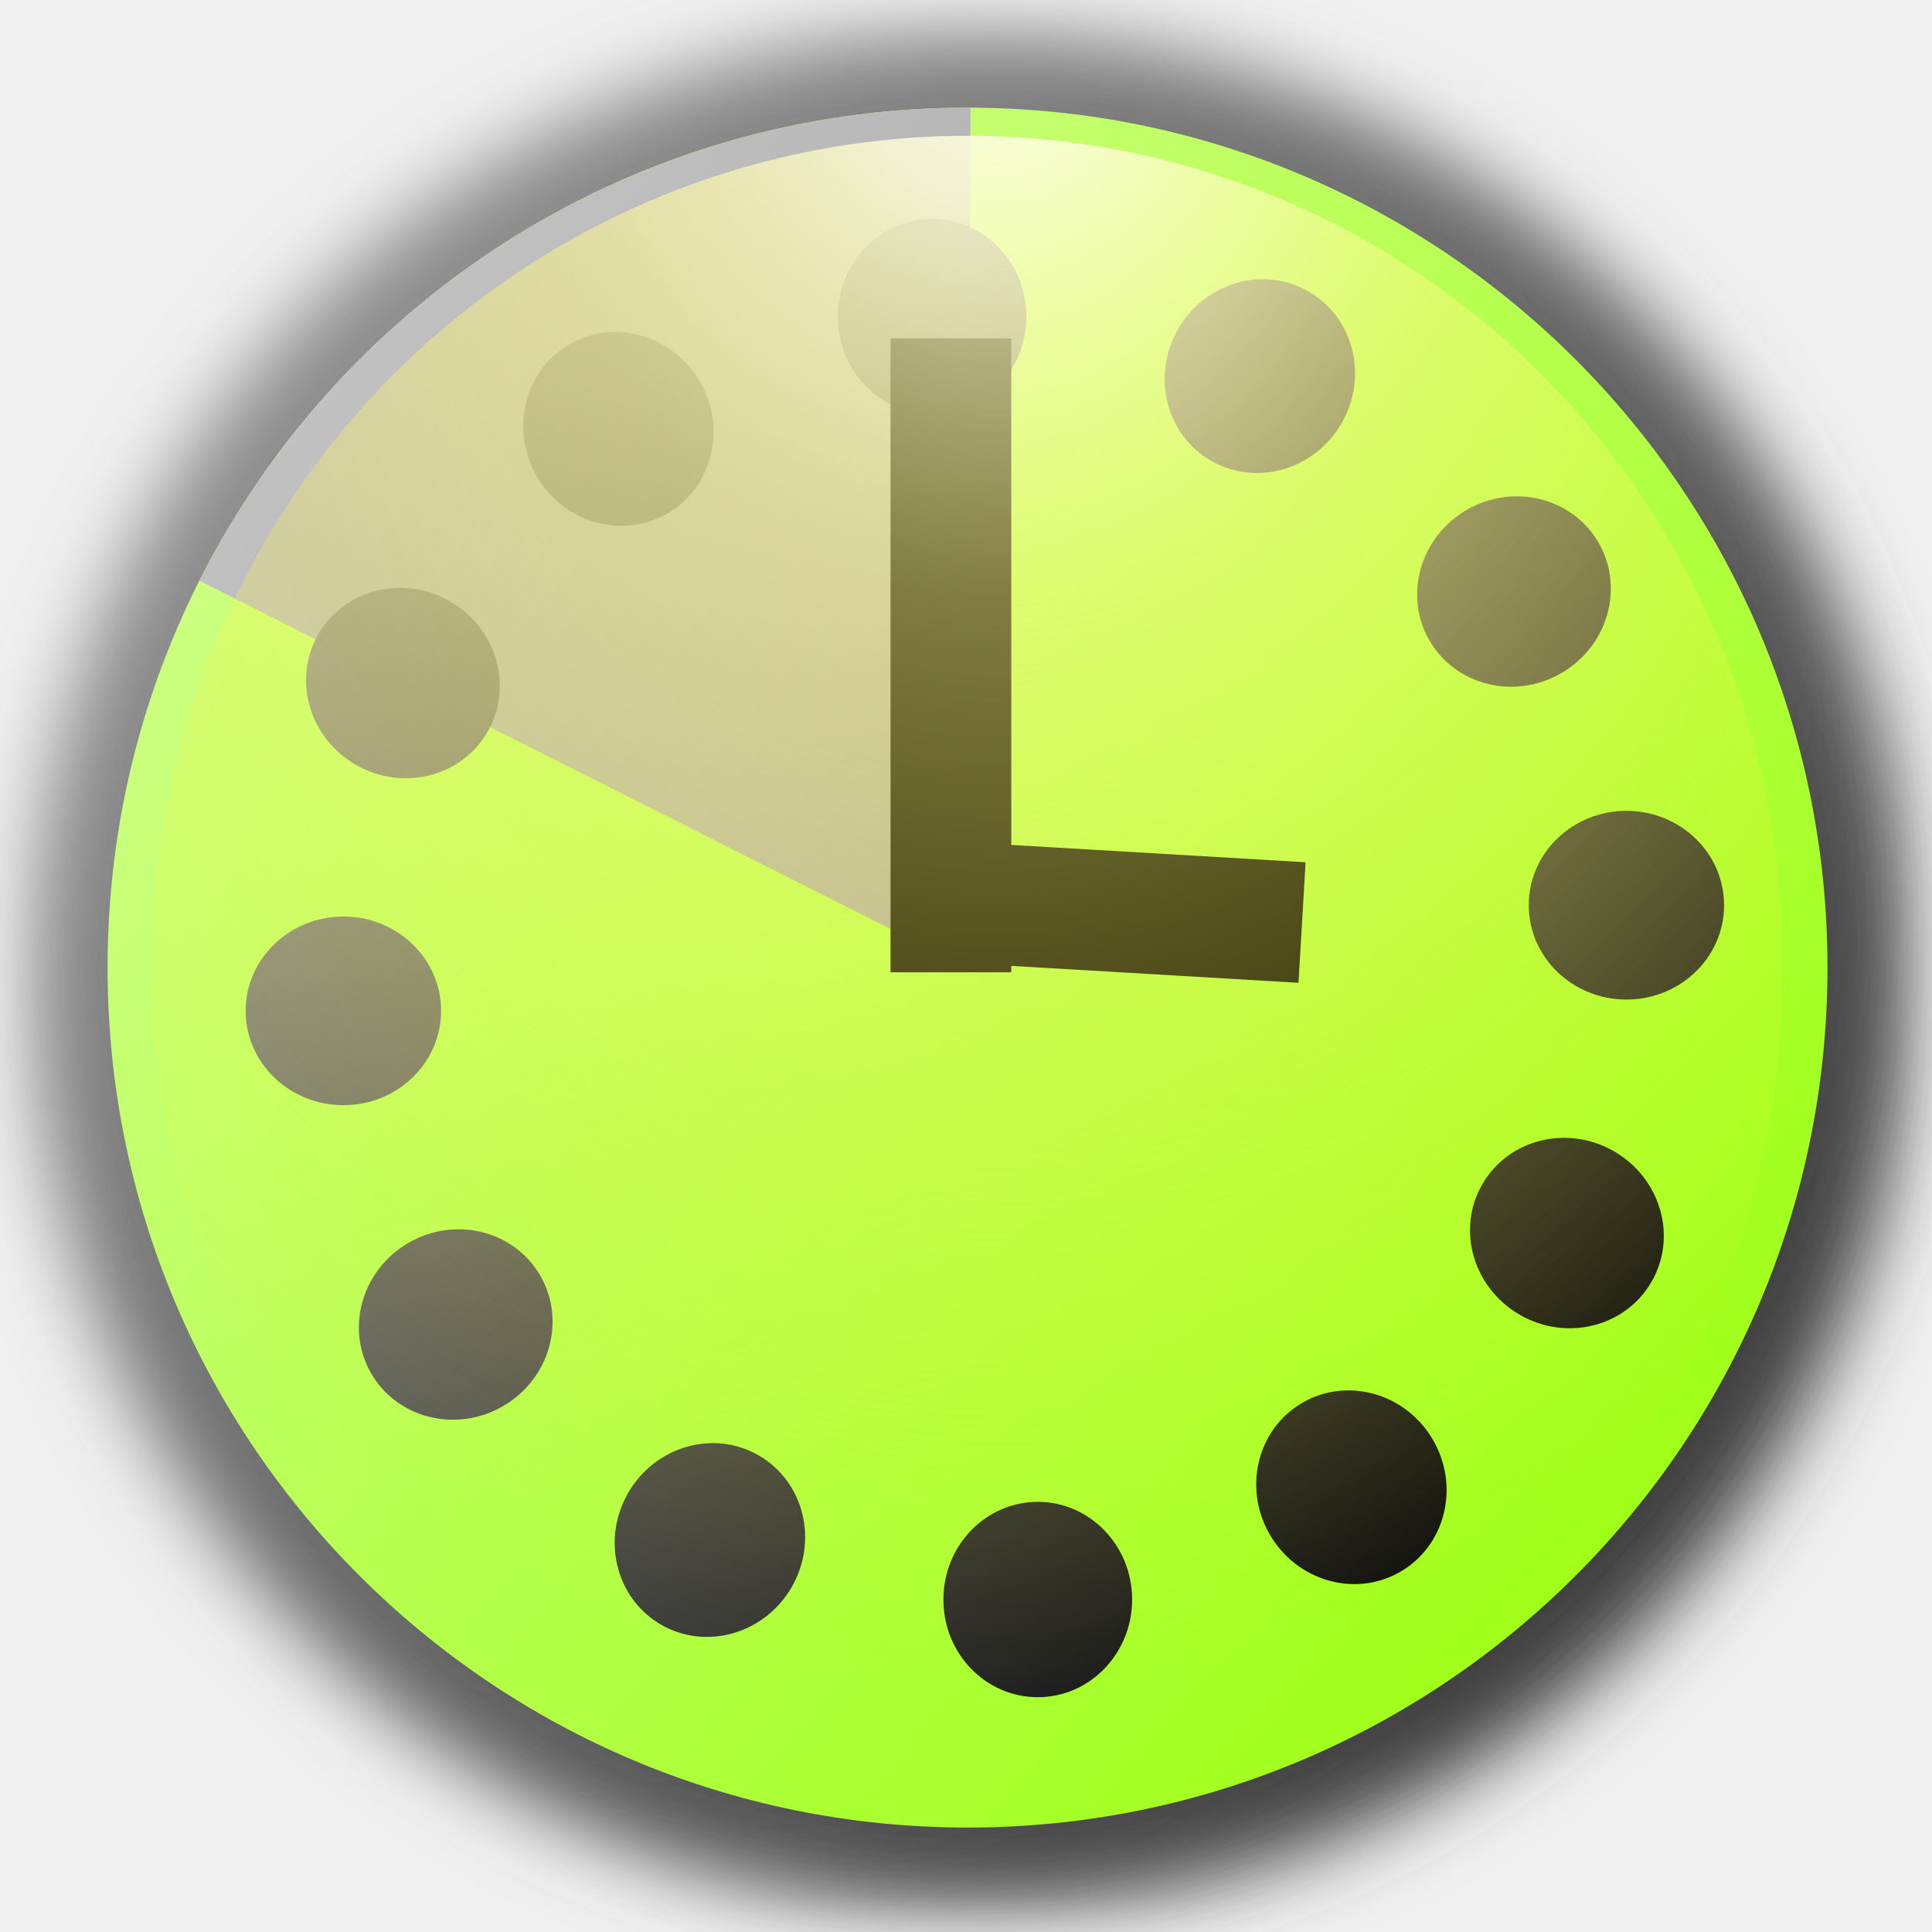
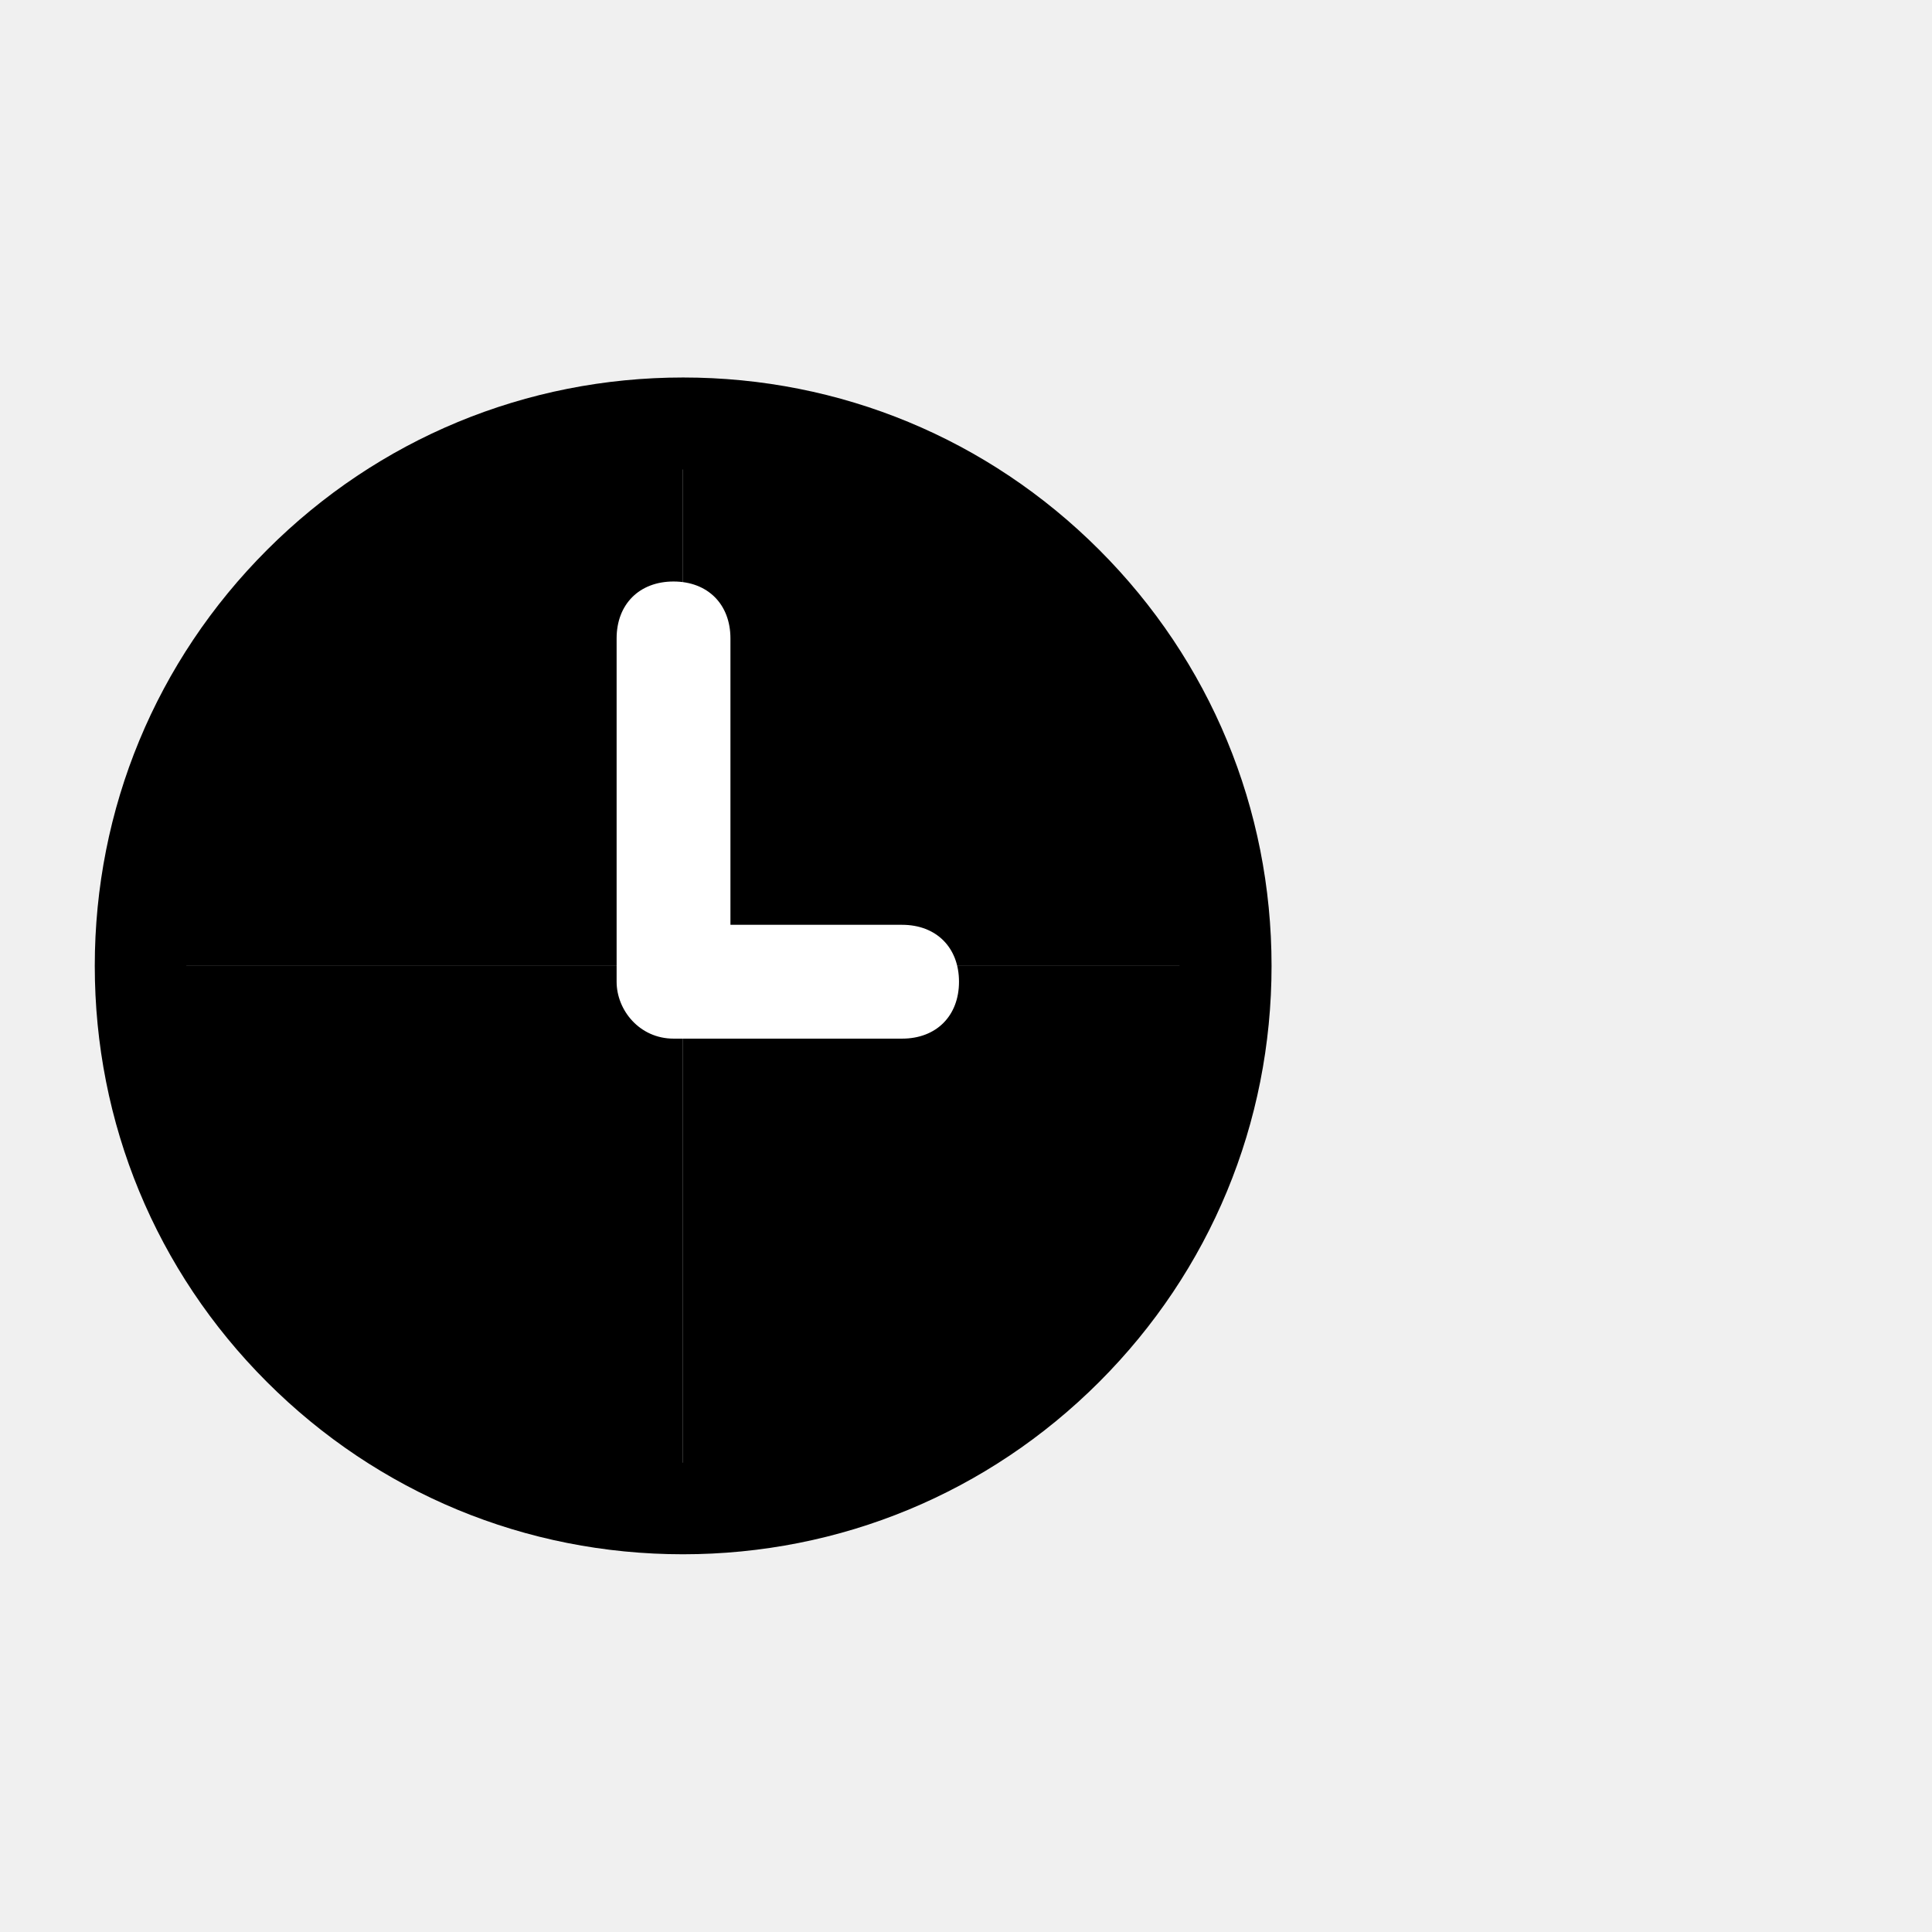
- <svg xmlns="http://www.w3.org/2000/svg" xmlns:xlink="http://www.w3.org/1999/xlink" width="16px" height="16px" id="svg2987" version="1.1">
-   <defs id="defs2989">
-     <linearGradient id="linearGradient4465">
-       <stop id="stop4467" offset="0" style="stop-color:#c1c1c1;stop-opacity:1;" />
-       <stop id="stop4469" offset="1" style="stop-color:#8c8c8c;stop-opacity:1;" />
-     </linearGradient>
-     <linearGradient id="linearGradient4424">
-       <stop style="stop-color:#000000;stop-opacity:1;" offset="0" id="stop4426" />
-       <stop style="stop-color:#b3b3b3;stop-opacity:1;" offset="1" id="stop4428" />
-     </linearGradient>
-     <linearGradient id="linearGradient4357">
-       <stop id="stop4359" offset="0" style="stop-color:#ffffff;stop-opacity:1;" />
-       <stop style="stop-color:#fff884;stop-opacity:0.498;" offset="0.364" id="stop4473" />
-       <stop id="stop4361" offset="1" style="stop-color:#fff10a;stop-opacity:0;" />
-     </linearGradient>
-     <linearGradient id="linearGradient4347">
-       <stop id="stop4349" offset="0" style="stop-color:#909090;stop-opacity:1;" />
-       <stop id="stop4351" offset="1" style="stop-color:#3c3c3c;stop-opacity:1;" />
-     </linearGradient>
-     <linearGradient id="linearGradient3767">
-       <stop style="stop-color:#ccff82;stop-opacity:1;" offset="0" id="stop3769" />
-       <stop style="stop-color:#a0ff19;stop-opacity:1;" offset="1" id="stop3771" />
-     </linearGradient>
-     <linearGradient xlink:href="#linearGradient4347" id="linearGradient3779" x1="2.225" y1="2.83" x2="14.039" y2="13.172" gradientUnits="userSpaceOnUse" />
-     <filter id="filter4339">
-       <feGaussianBlur stdDeviation="0.324" id="feGaussianBlur4341" />
-     </filter>
-     <linearGradient xlink:href="#linearGradient3767" id="linearGradient4345" gradientUnits="userSpaceOnUse" x1="2.225" y1="2.83" x2="14.039" y2="13.172" />
-     <linearGradient xlink:href="#linearGradient4424" id="linearGradient4430" x1="10.74" y1="16.149" x2="6.306" y2="-1.28" gradientUnits="userSpaceOnUse" />
-     <radialGradient xlink:href="#linearGradient4357" id="radialGradient4440" gradientUnits="userSpaceOnUse" gradientTransform="matrix(1.571298,0.01074232,-0.01353758,1.980168,-4.565548,-0.6835587)" cx="8.198" cy="-0.08" fx="8.198" fy="-0.08" r="7.778" />
-     <linearGradient xlink:href="#linearGradient4465" id="linearGradient4471" gradientUnits="userSpaceOnUse" x1="2.225" y1="2.83" x2="14.039" y2="13.172" />
-   </defs>
-   <g id="layer4" style="display:inline">
-     <path style="fill:url(#linearGradient3779);fill-opacity:1;stroke:none;display:inline;filter:url(#filter4339)" id="path2997" d="m 15.822,8.133 a 7.778,7.778 0 1 1 -15.556,0 7.778,7.778 0 1 1 15.556,0 z" transform="translate(0,-0.08838835)" />
+ <svg xmlns="http://www.w3.org/2000/svg" version="1.1" id="Ebene_1" x="0px" y="0px" viewBox="0 0 841.9 841.9" enable-background="new 0 0 841.9 841.9" xml:space="preserve">
+   <g>
+     <path d="M297.6,677.3c-68.5,0-132.9-26.7-181.3-75.1S41.3,489.4,41.3,420.9s26.7-132.9,75.1-181.3c48.4-48.4,112.8-75.1,181.3-75.1   s132.9,26.7,181.3,75.1c48.4,48.4,75.1,112.8,75.1,181.3s-26.7,132.9-75.1,181.3S366.1,677.3,297.6,677.3z M297.6,204.6   c-57.8,0-112.1,22.5-153,63.4c-40.9,40.9-63.4,95.2-63.4,153c0,57.8,22.5,112.1,63.4,153c40.9,40.9,95.2,63.4,153,63.4   c57.8,0,112.1-22.5,153-63.4c40.9-40.9,63.4-95.2,63.4-153c0-57.8-22.5-112.1-63.4-153C409.8,227.1,355.4,204.6,297.6,204.6z" />
  </g>
-   <g id="layer1" style="display:inline">
-     <path transform="matrix(0.9156293,0,0,0.9156293,0.6473722,0.5665854)" d="m 15.822,8.133 a 7.778,7.778 0 1 1 -15.556,0 7.778,7.778 0 1 1 15.556,0 z" id="path4343" style="fill:url(#linearGradient4345);fill-opacity:1;stroke:none" />
-   </g>
-   <g id="layer5" style="display:inline">
-     <path style="fill:url(#linearGradient4471);fill-opacity:1;stroke:none;display:inline" id="path4462" d="M 1.097,4.634 A 7.778,7.778 0 0 1 8.071,0.355 L 8.043,8.133 z" transform="matrix(0.9156293,0,0,0.9156293,0.6473722,0.5665854)" />
-   </g>
-   <g id="layer2" style="display:inline">
-     <path id="use4309" transform="matrix(0.773237,-0.4464286,0.4464286,0.773237,-1.97159,5.552933)" style="fill:url(#linearGradient4430);fill-opacity:1;stroke:none" d="M 8.875,2.031 C 8.875,2.532 8.483,2.938 8,2.938 7.517,2.938 7.125,2.532 7.125,2.031 7.125,1.531 7.517,1.125 8,1.125 c 0.483,0 0.875,0.406 0.875,0.906 z M 5.848,2.636 C 6.099,3.069 5.962,3.617 5.544,3.858 5.125,4.1 4.583,3.944 4.333,3.511 4.083,3.077 4.219,2.53 4.638,2.289 5.056,2.047 5.598,2.202 5.848,2.636 z M 3.53,4.673 C 3.963,4.923 4.119,5.465 3.877,5.884 3.635,6.302 3.088,6.439 2.655,6.188 2.221,5.938 2.066,5.396 2.307,4.977 2.549,4.559 3.096,4.423 3.53,4.673 z m -0.99,2.923 c 0.501,0 0.906,0.392 0.906,0.875 0,0.483 -0.406,0.875 -0.906,0.875 -0.501,0 -0.906,-0.392 -0.906,-0.875 0,-0.483 0.406,-0.875 0.906,-0.875 z M 3.145,10.623 c 0.433,-0.25 0.981,-0.114 1.222,0.305 0.242,0.419 0.086,0.961 -0.347,1.211 C 3.586,12.389 3.039,12.252 2.797,11.834 2.556,11.415 2.711,10.873 3.145,10.623 z m 2.037,2.319 c 0.25,-0.433 0.792,-0.589 1.211,-0.347 0.419,0.242 0.555,0.789 0.305,1.222 -0.25,0.433 -0.792,0.589 -1.211,0.347 C 5.068,13.922 4.931,13.375 5.182,12.942 z m 2.923,0.99 c 0,-0.501 0.392,-0.906 0.875,-0.906 0.483,0 0.875,0.406 0.875,0.906 0,0.501 -0.392,0.906 -0.875,0.906 -0.483,0 -0.875,-0.406 -0.875,-0.906 z M 11.132,13.327 c -0.25,-0.433 -0.114,-0.981 0.305,-1.222 0.419,-0.242 0.961,-0.086 1.211,0.347 0.25,0.433 0.114,0.981 -0.305,1.222 -0.419,0.242 -0.961,0.086 -1.211,-0.347 z m 2.319,-2.037 c -0.433,-0.25 -0.589,-0.792 -0.347,-1.211 0.242,-0.419 0.789,-0.555 1.222,-0.305 0.433,0.25 0.589,0.792 0.347,1.211 -0.242,0.419 -0.789,0.555 -1.222,0.305 z M 14.44,8.366 c -0.501,0 -0.906,-0.392 -0.906,-0.875 0,-0.483 0.406,-0.875 0.906,-0.875 0.501,0 0.906,0.392 0.906,0.875 0,0.483 -0.406,0.875 -0.906,0.875 z M 13.835,5.34 C 13.402,5.59 12.855,5.454 12.613,5.035 12.371,4.617 12.527,4.074 12.96,3.824 c 0.433,-0.25 0.981,-0.114 1.222,0.305 0.242,0.419 0.086,0.961 -0.347,1.211 z M 11.798,3.021 C 11.548,3.454 11.006,3.61 10.588,3.368 10.169,3.127 10.033,2.579 10.283,2.146 10.533,1.712 11.075,1.557 11.494,1.799 11.912,2.04 12.049,2.587 11.798,3.021 z" />
-     <path style="fill:none;stroke:#000000;stroke-width:1px;stroke-linecap:butt;stroke-linejoin:miter;stroke-opacity:1" d="m 7.875,2.802 0,5.25" id="path4436" />
-     <path style="fill:none;stroke:#000000;stroke-width:1px;stroke-linecap:butt;stroke-linejoin:miter;stroke-opacity:1" d="M 7.778,7.463 10.783,7.64" id="path4438" />
-   </g>
-   <g id="layer3" style="display:inline">
-     <path style="fill:url(#radialGradient4440);fill-opacity:1;stroke:none" id="path4353" d="m 15.412,8.133 a 7.369,7.437 0 1 1 -14.737,0 7.369,7.437 0 1 1 14.737,0 z" transform="matrix(0.9156293,0,0,0.9156293,0.6473722,0.5665854)" />
-   </g>
+   <polygon points="130.1,240.3 61.3,420.9 297.6,420.9 297.6,184.6 " />
+   <polygon points="117,588.5 297.6,657.3 297.6,420.9 61.3,420.9 " />
+   <polygon points="465.2,601.6 534,420.9 297.6,420.9 297.6,657.3 " />
+   <polygon points="478.3,253.4 297.6,184.6 297.6,420.9 534,420.9 " />
+   <path fill="#FFFFFF" d="M293.5,452.6h99.6c14.9,0,24.8-9.9,24.8-24.8S408,403,393.1,403h-74.8V278.2c0-14.9-9.9-24.8-24.8-24.8  c-14.9,0-24.8,9.9-24.8,24.8v149.6C268.7,440.2,278.7,452.6,293.5,452.6z" />
</svg>
